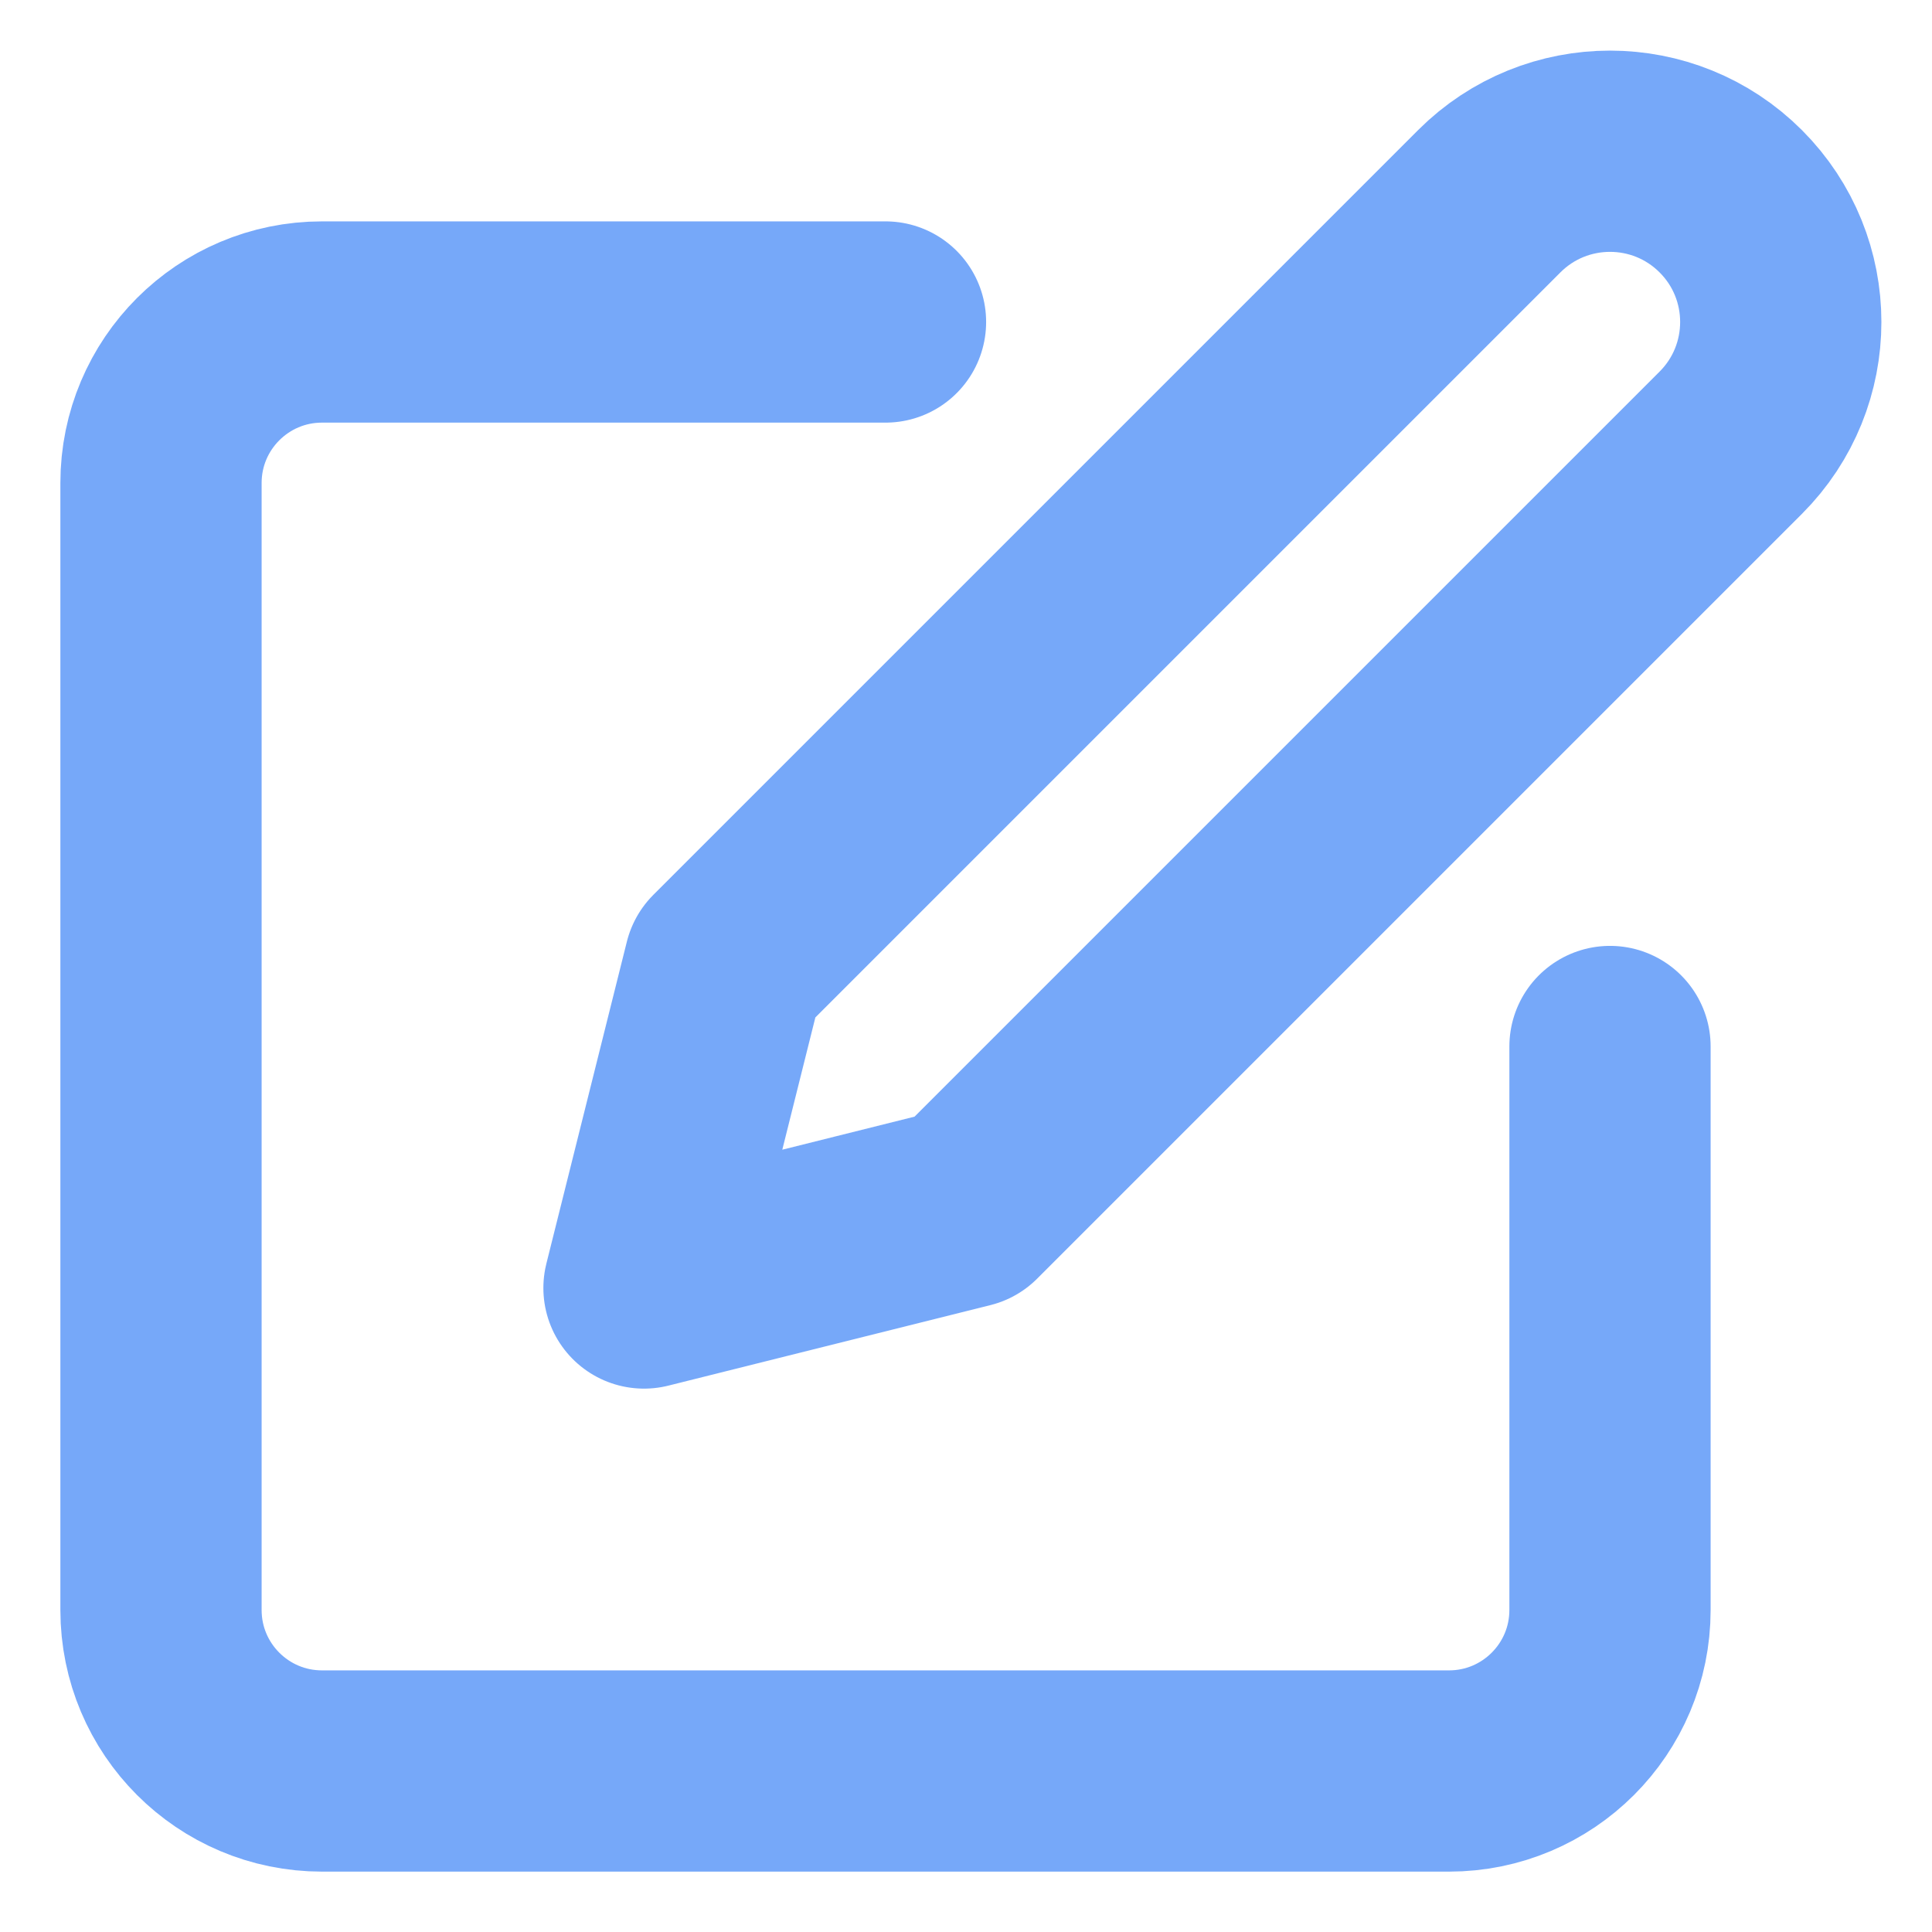
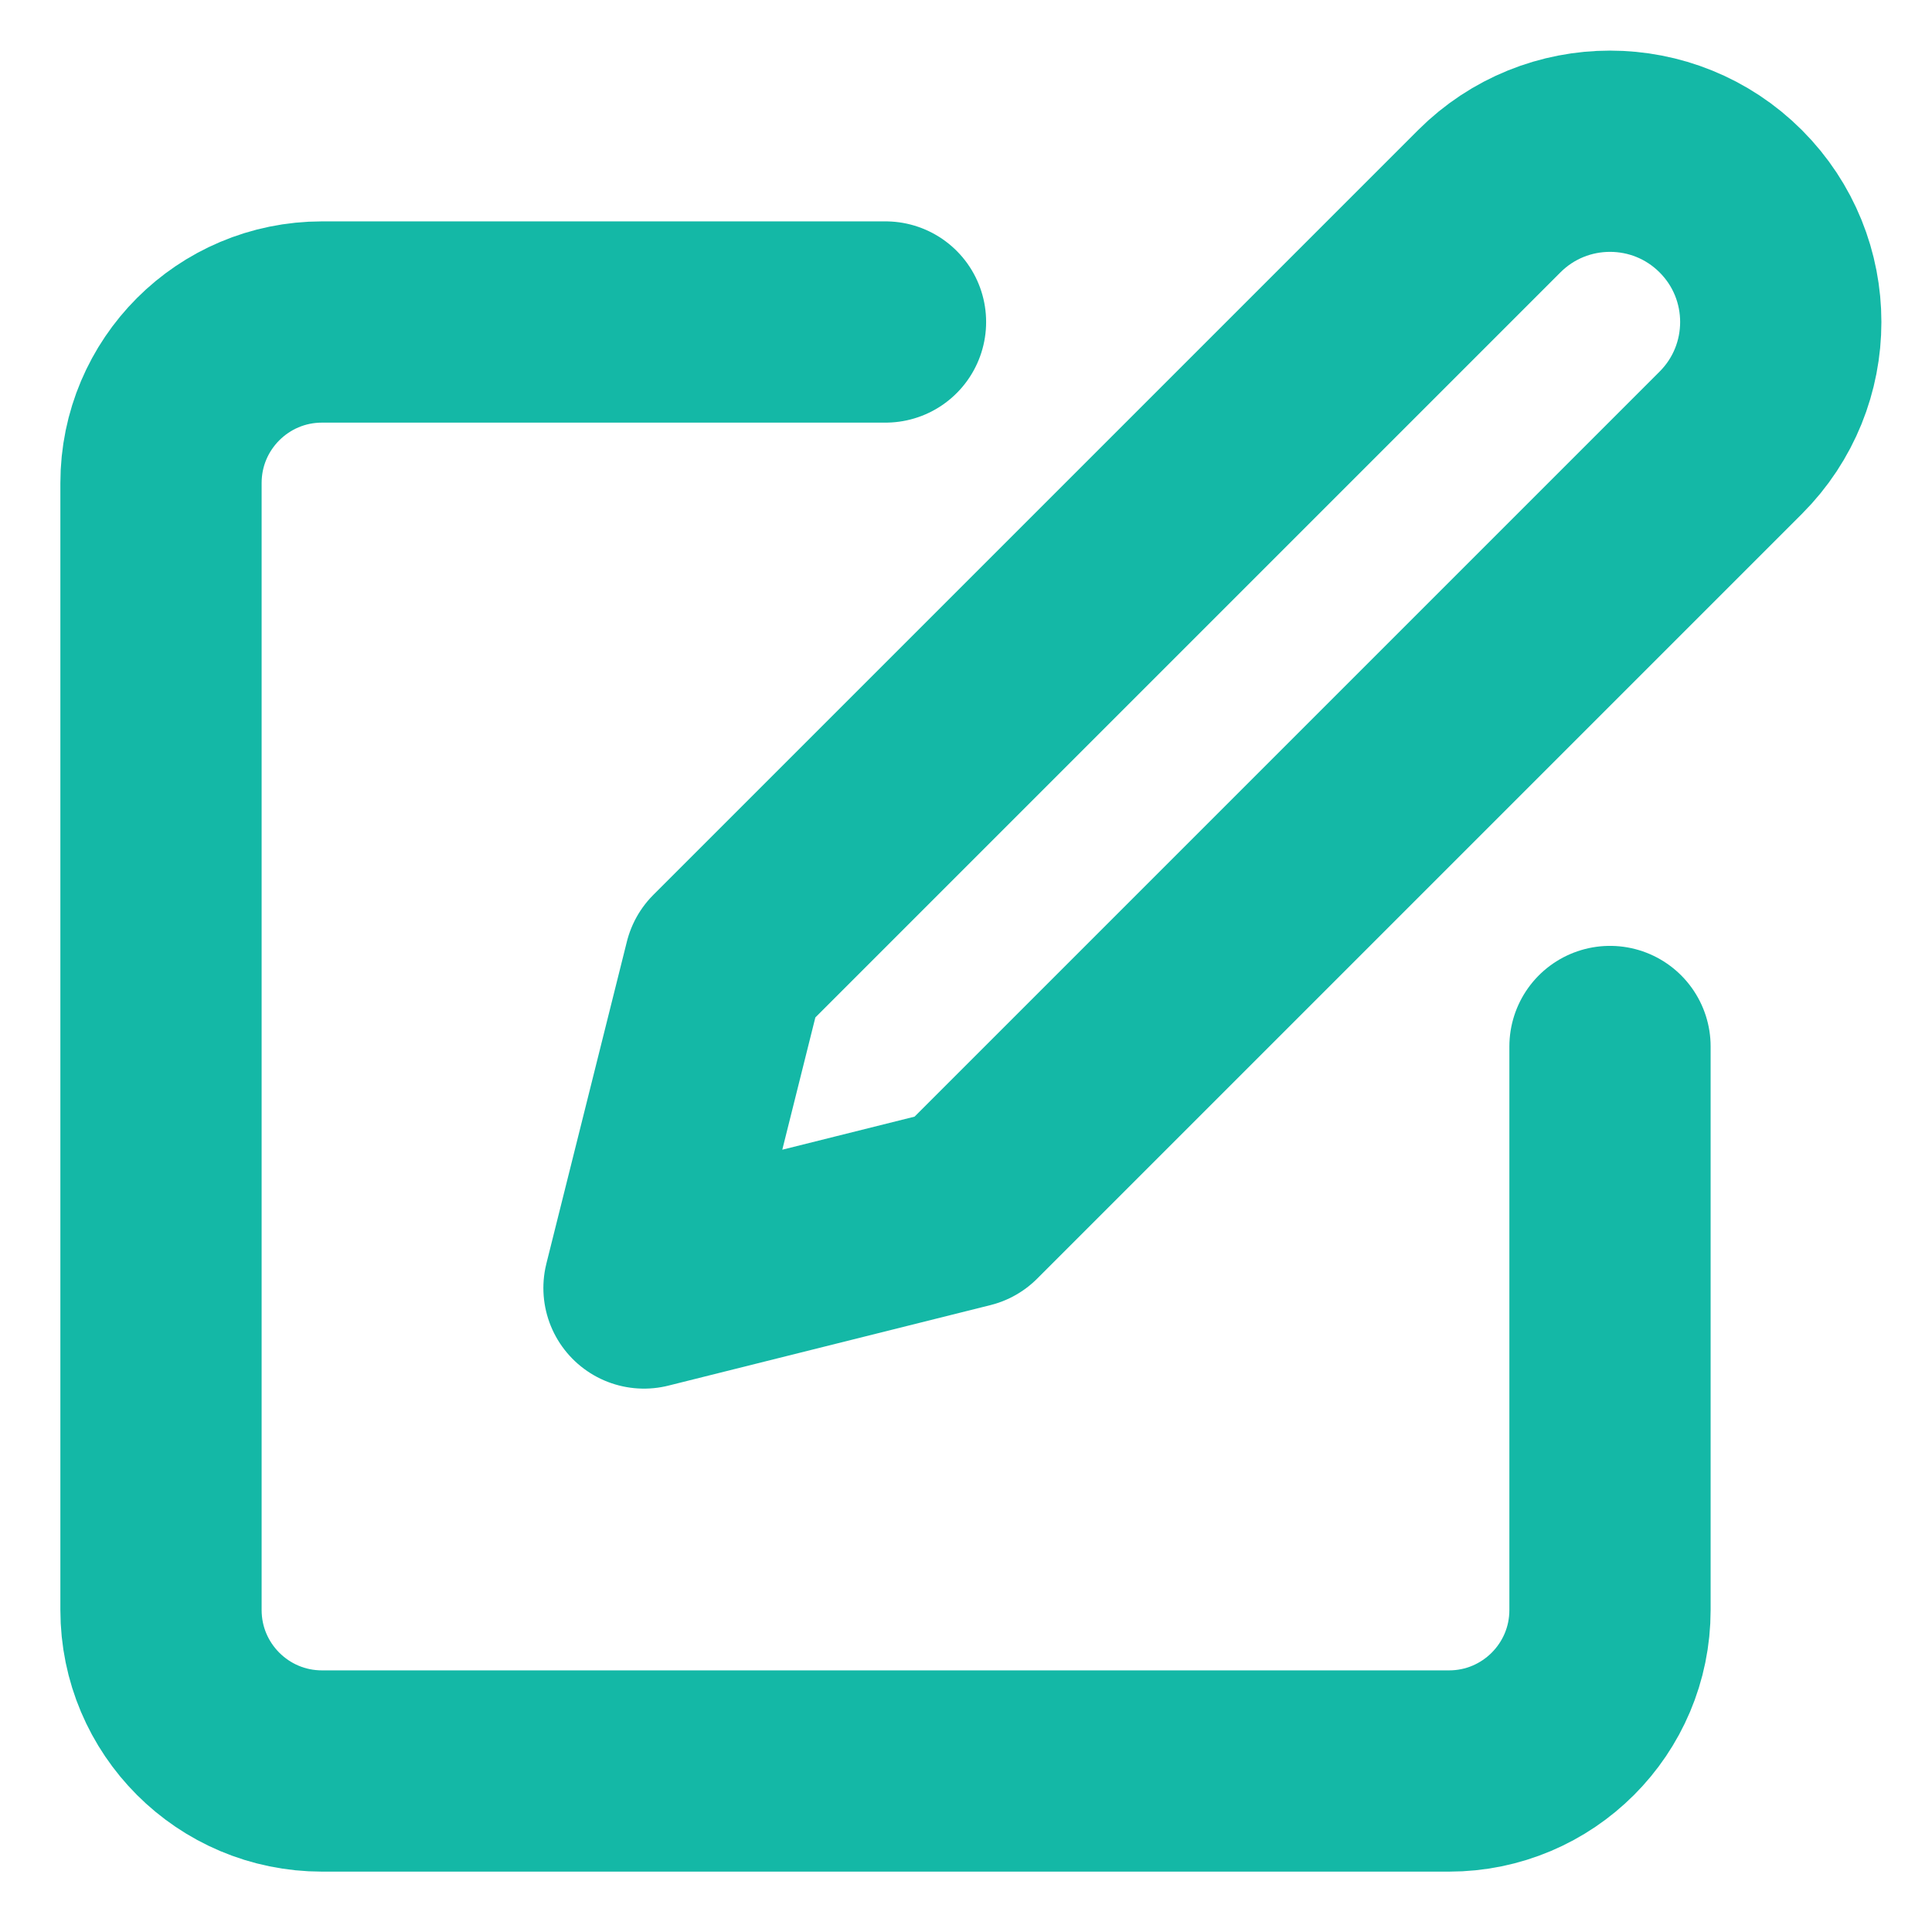
- <svg xmlns="http://www.w3.org/2000/svg" width="18" height="18" viewBox="0 0 24 24" fill="none" stroke="#76A8F9" stroke-width="2.5" stroke-linecap="round" stroke-linejoin="round">
+ <svg xmlns="http://www.w3.org/2000/svg" width="18" height="18" viewBox="0 0 24 24" fill="none" stroke="#14B8A6" stroke-width="2.5" stroke-linecap="round" stroke-linejoin="round">
  <path d="M11 4H4a2 2 0 0 0-2 2v14a2 2 0 0 0 2 2h14a2 2 0 0 0 2-2v-7" />
  <path d="M18.5 2.5a2.121 2.121 0 0 1 3 3L12 15l-4 1 1-4 9.5-9.5z" />
</svg>
